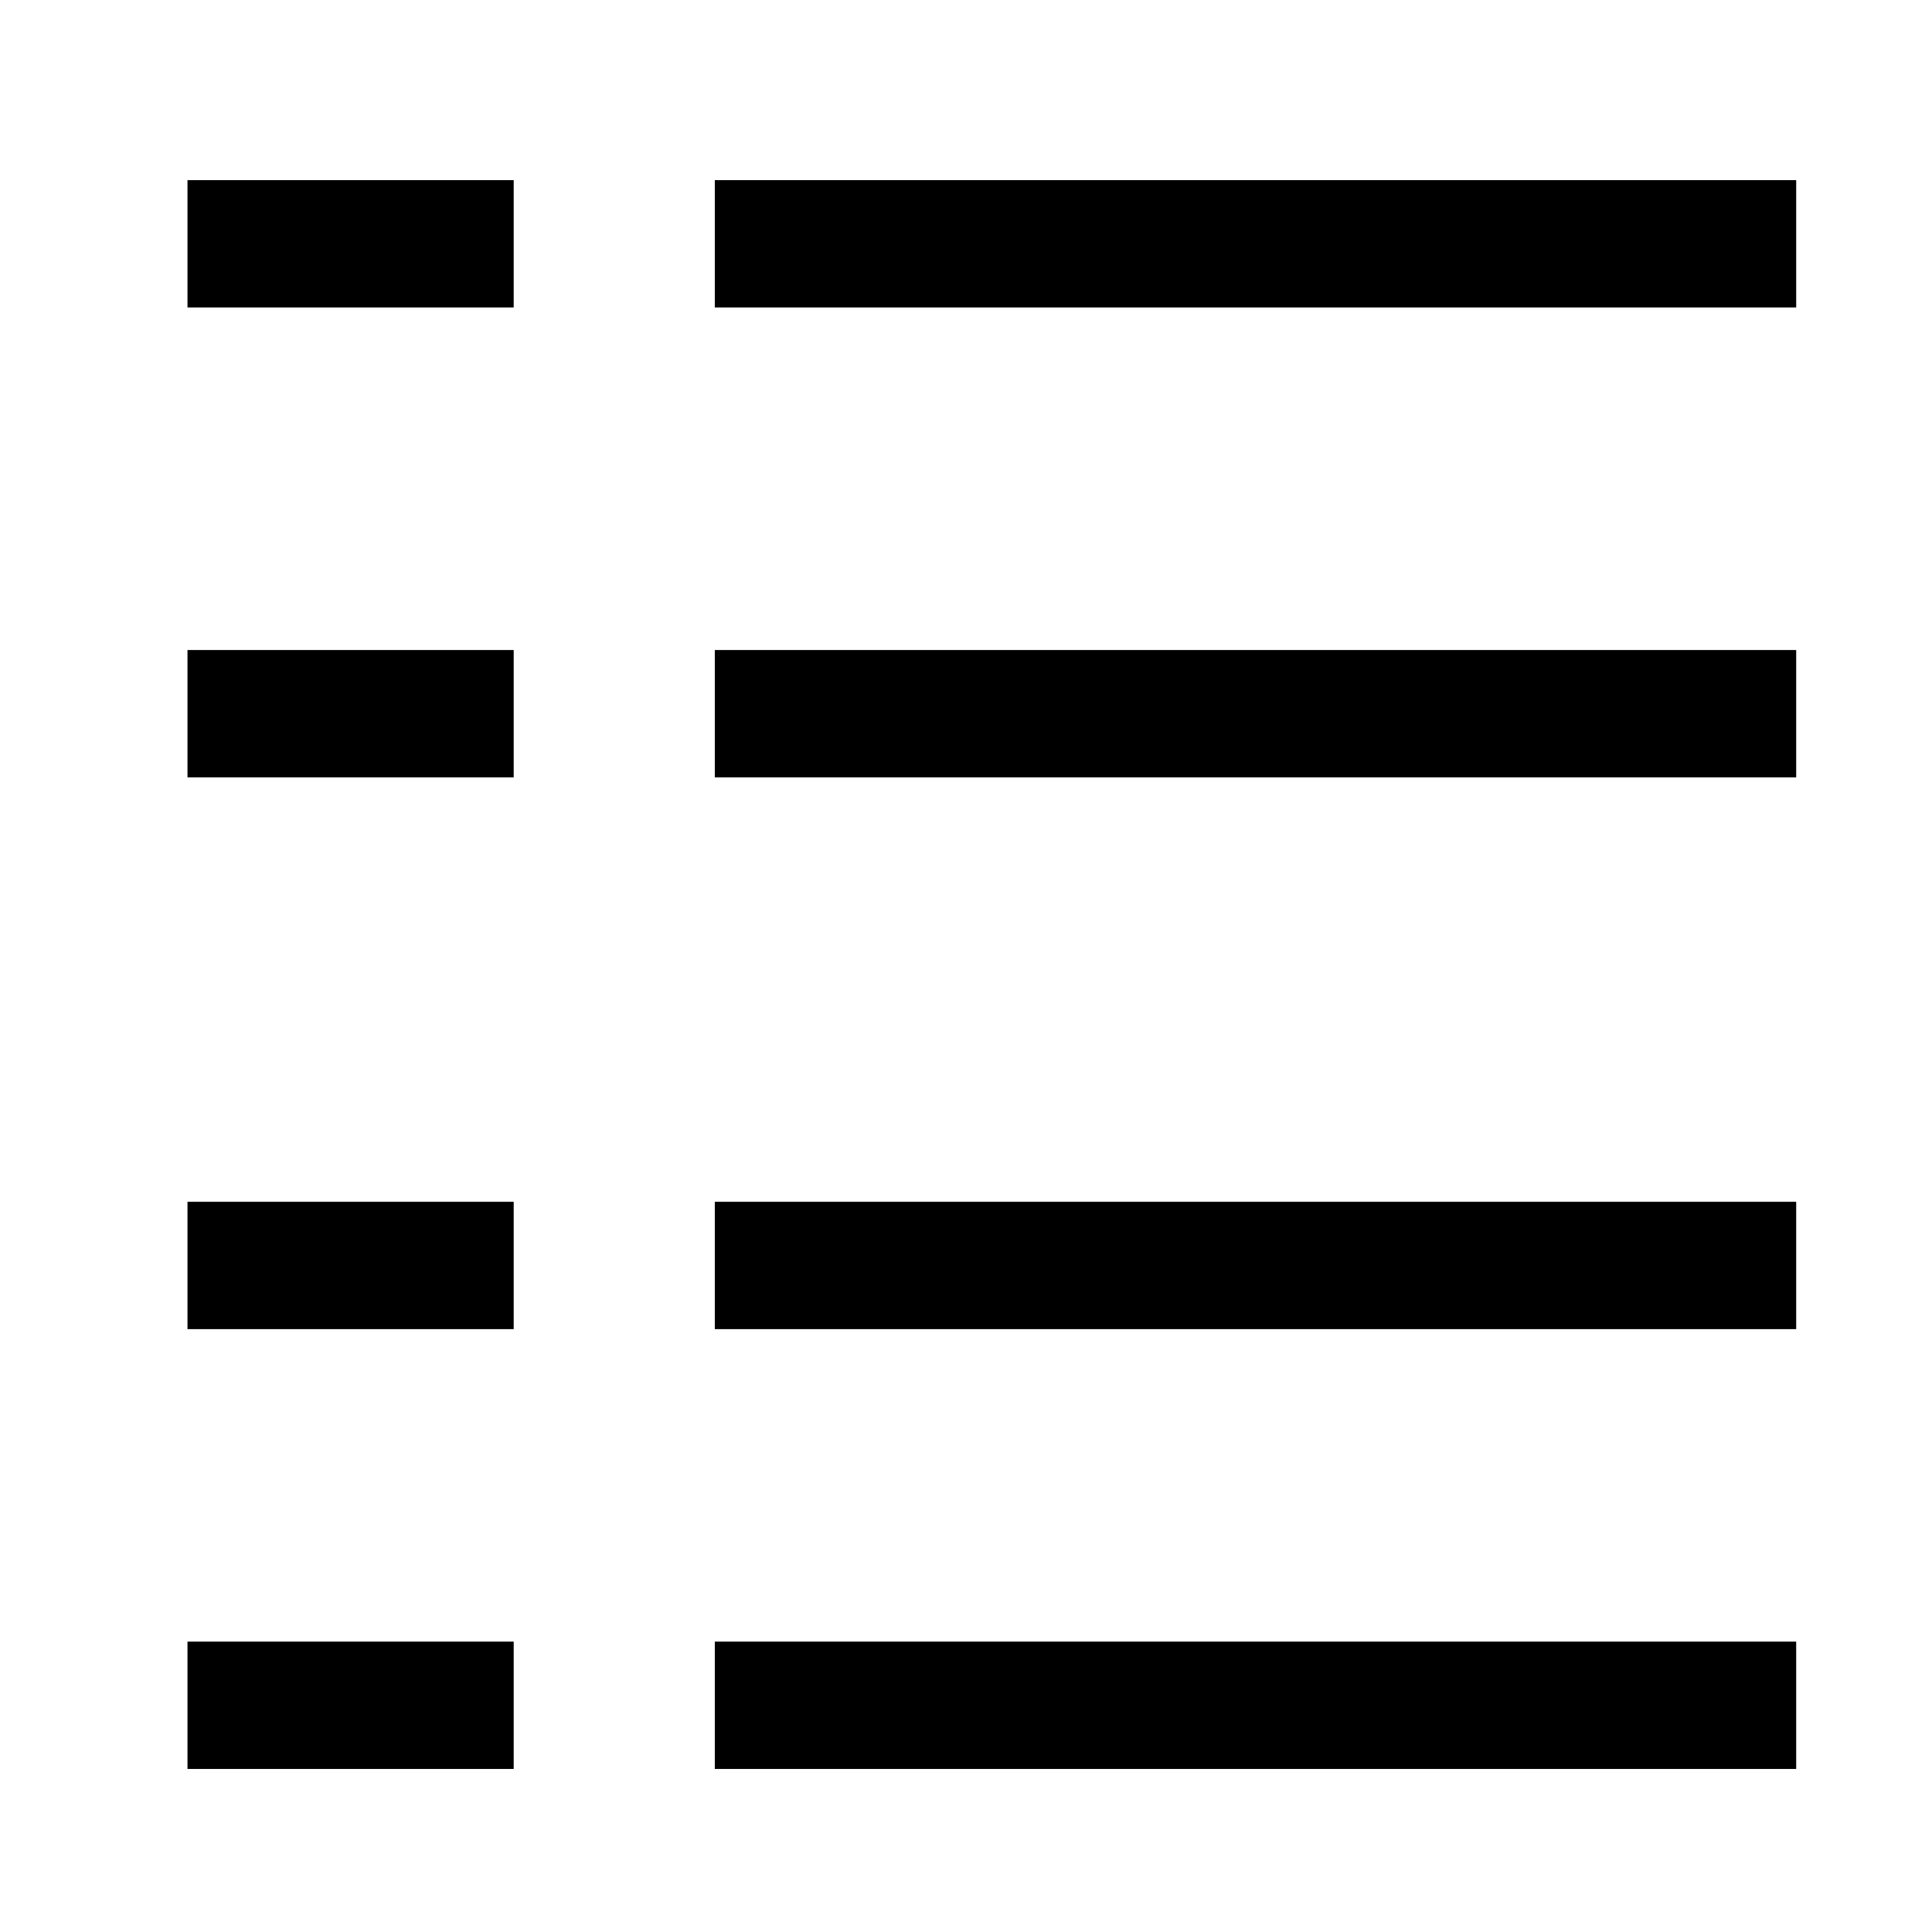
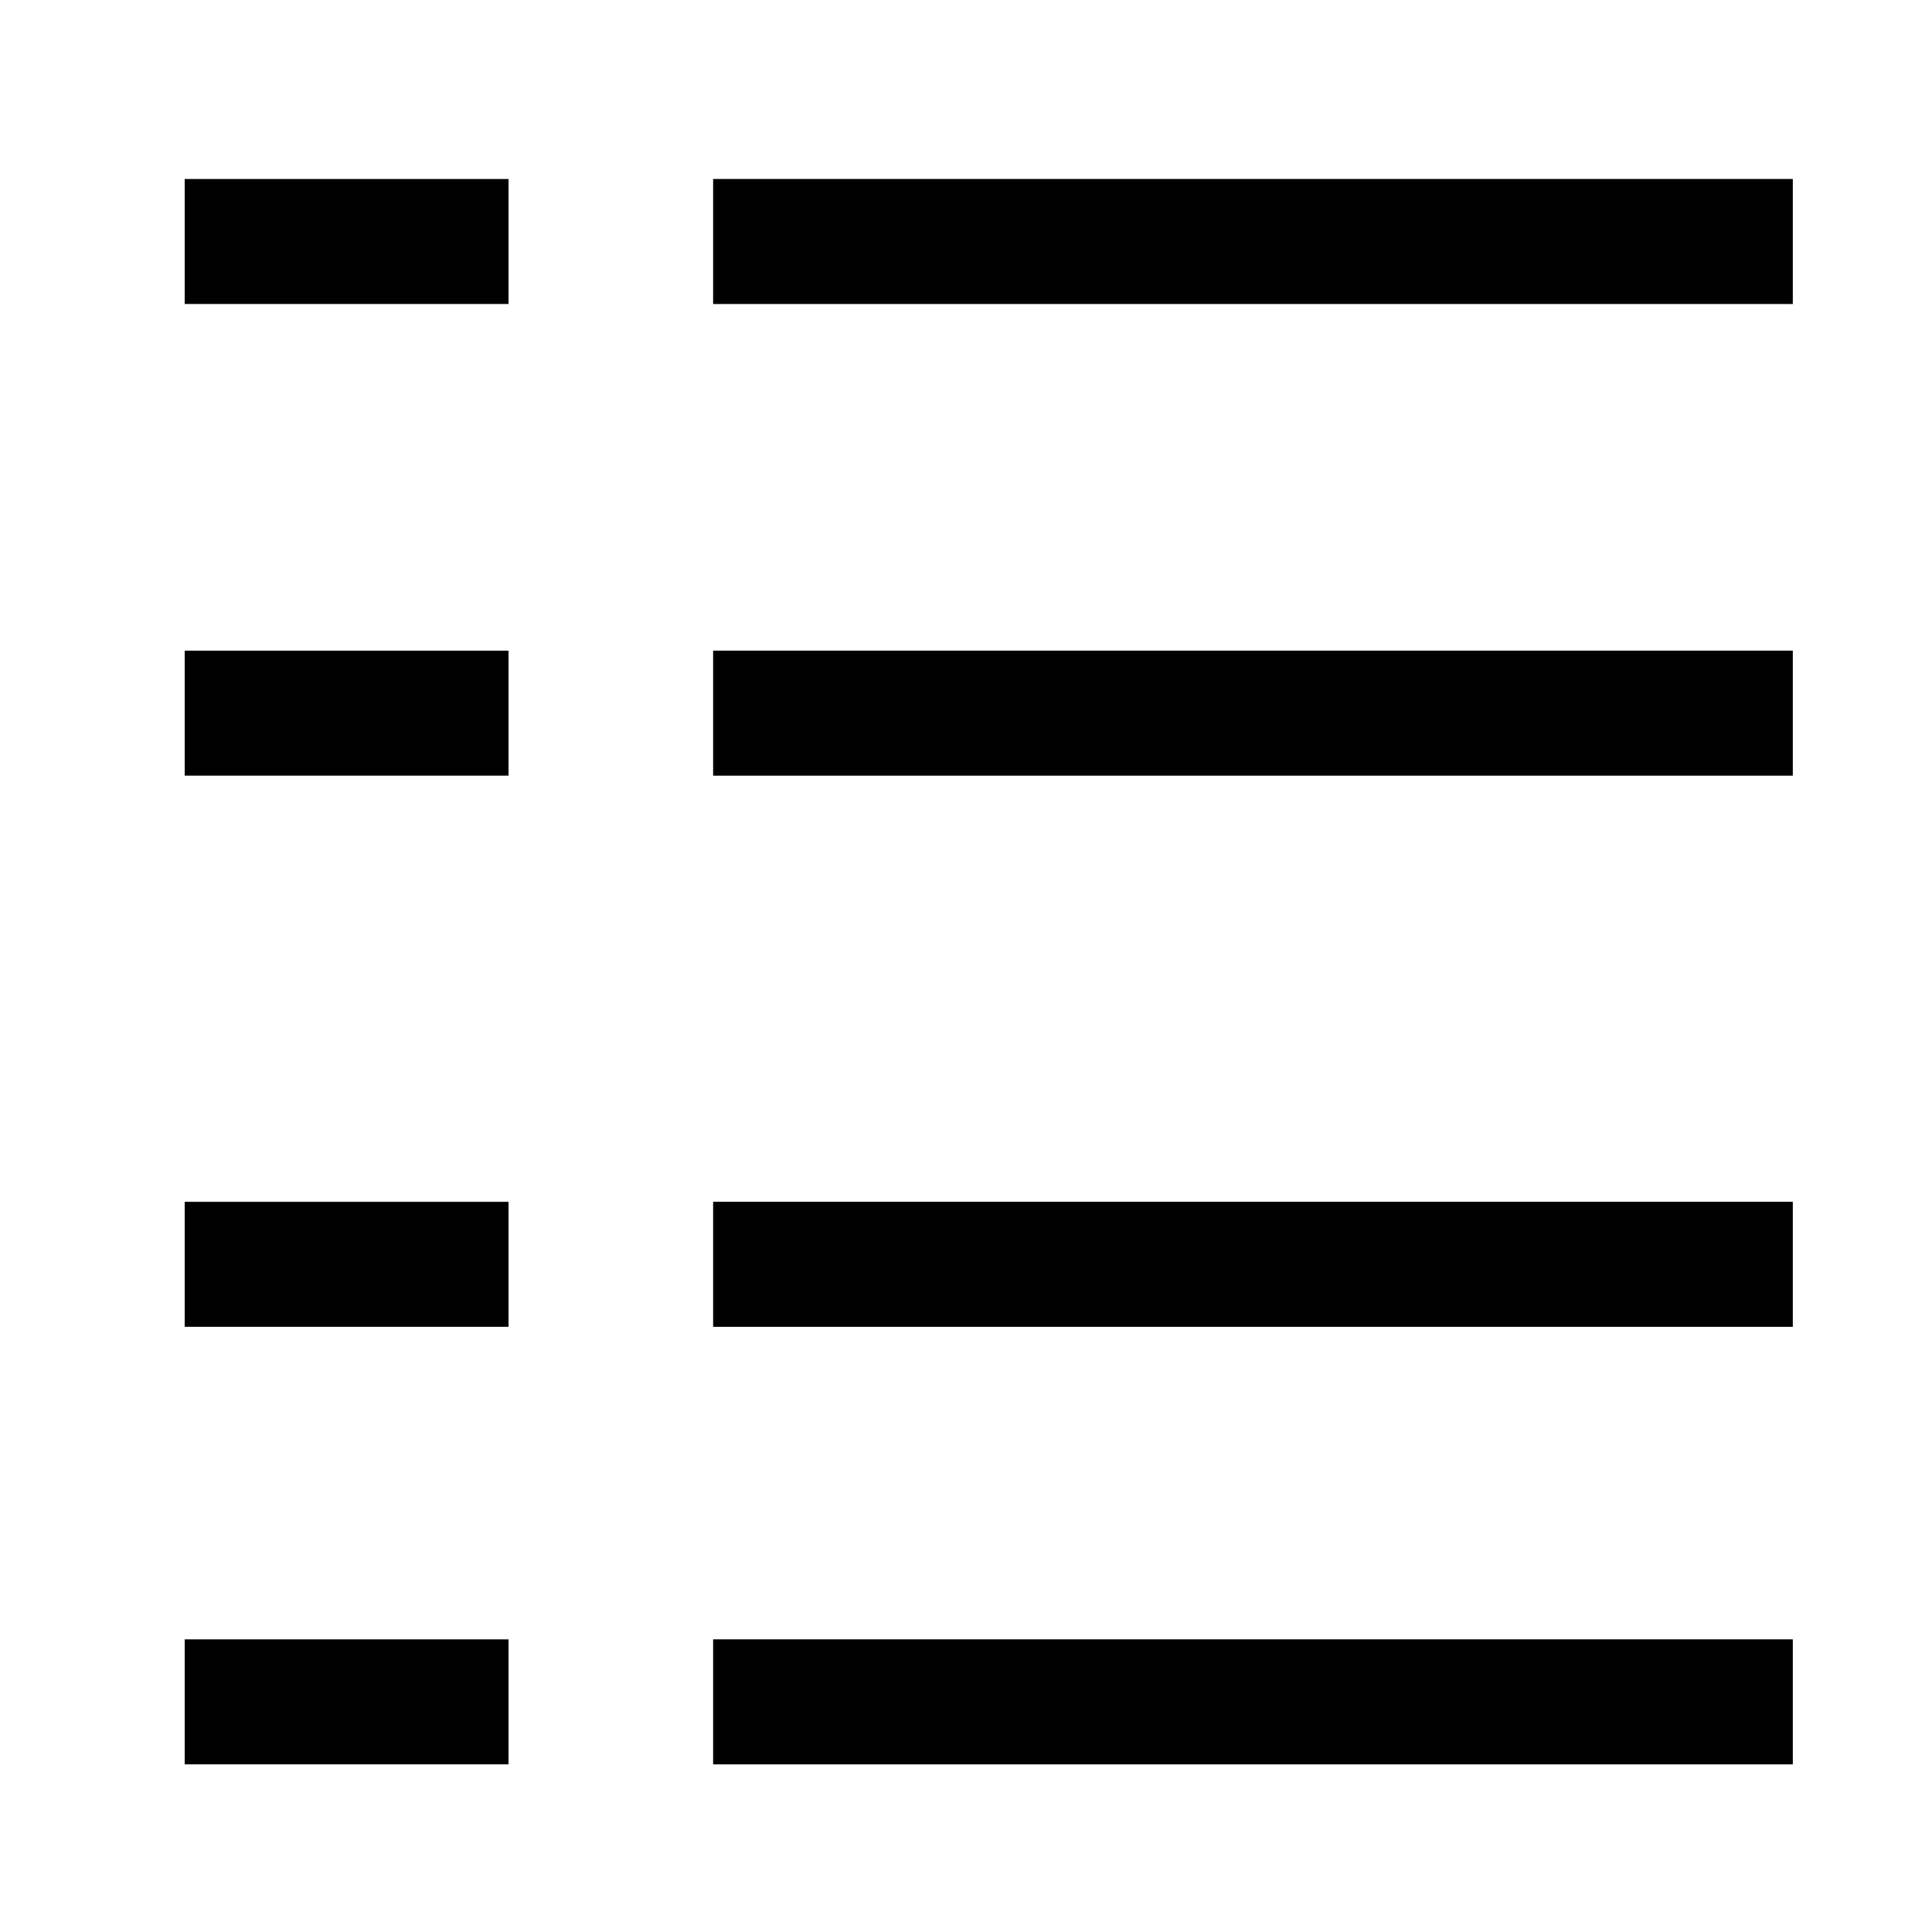
<svg xmlns="http://www.w3.org/2000/svg" version="1.1" width="32" height="32" viewBox="0 0 32 32">
-   <path stroke-linejoin="miter" stroke-linecap="butt" stroke-miterlimit="10" stroke-width="0.471" stroke="#000" fill="#000" d="M12.075 3.219h17.44v1.638h-17.44v-1.638z" />
-   <path stroke-linejoin="miter" stroke-linecap="butt" stroke-miterlimit="10" stroke-width="0.471" stroke="#000" fill="#000" d="M12.075 11.002h17.44v1.638h-17.44v-1.638z" />
-   <path stroke-linejoin="miter" stroke-linecap="butt" stroke-miterlimit="10" stroke-width="0.471" stroke="#000" fill="#000" d="M12.075 20.141h17.44v1.638h-17.44v-1.638z" />
-   <path stroke-linejoin="miter" stroke-linecap="butt" stroke-miterlimit="10" stroke-width="0.471" stroke="#000" fill="#000" d="M12.075 27.426h17.44v1.638h-17.44v-1.638z" />
-   <path stroke-linejoin="miter" stroke-linecap="butt" stroke-miterlimit="10" stroke-width="0.471" stroke="#000" fill="#000" d="M3.341 3.219h4.932v1.638h-4.932v-1.638z" />
-   <path stroke-linejoin="miter" stroke-linecap="butt" stroke-miterlimit="10" stroke-width="0.471" stroke="#000" fill="#000" d="M3.341 11.002h4.932v1.638h-4.932v-1.638z" />
-   <path stroke-linejoin="miter" stroke-linecap="butt" stroke-miterlimit="10" stroke-width="0.471" stroke="#000" fill="#000" d="M3.341 20.141h4.932v1.638h-4.932v-1.638z" />
-   <path stroke-linejoin="miter" stroke-linecap="butt" stroke-miterlimit="10" stroke-width="0.471" stroke="#000" fill="#000" d="M3.341 27.426h4.932v1.638h-4.932v-1.638z" />
+   <path stroke-linejoin="miter" stroke-linecap="butt" stroke-miterlimit="10" stroke-width="0.471" stroke="#000" fill="#000" d="M12.047 3.2h17.412v1.6h-17.412v-1.6z" />
+   <path stroke-linejoin="miter" stroke-linecap="butt" stroke-miterlimit="10" stroke-width="0.471" stroke="#000" fill="#000" d="M12.047 11.012h17.412v1.6h-17.412v-1.6z" />
+   <path stroke-linejoin="miter" stroke-linecap="butt" stroke-miterlimit="10" stroke-width="0.471" stroke="#000" fill="#000" d="M12.047 20.141h17.412v1.6h-17.412v-1.6z" />
+   <path stroke-linejoin="miter" stroke-linecap="butt" stroke-miterlimit="10" stroke-width="0.471" stroke="#000" fill="#000" d="M12.047 27.388h17.412v1.6h-17.412v-1.6z" />
+   <path stroke-linejoin="miter" stroke-linecap="butt" stroke-miterlimit="10" stroke-width="0.47" stroke="#000" fill="#000" d="M3.294 3.2h4.894v1.6h-4.894v-1.6z" />
+   <path stroke-linejoin="miter" stroke-linecap="butt" stroke-miterlimit="10" stroke-width="0.47" stroke="#000" fill="#000" d="M3.294 11.012h4.894v1.6h-4.894v-1.6z" />
+   <path stroke-linejoin="miter" stroke-linecap="butt" stroke-miterlimit="10" stroke-width="0.47" stroke="#000" fill="#000" d="M3.294 20.141h4.894v1.6h-4.894v-1.6z" />
+   <path stroke-linejoin="miter" stroke-linecap="butt" stroke-miterlimit="10" stroke-width="0.47" stroke="#000" fill="#000" d="M3.294 27.388h4.894v1.6h-4.894v-1.6z" />
</svg>
